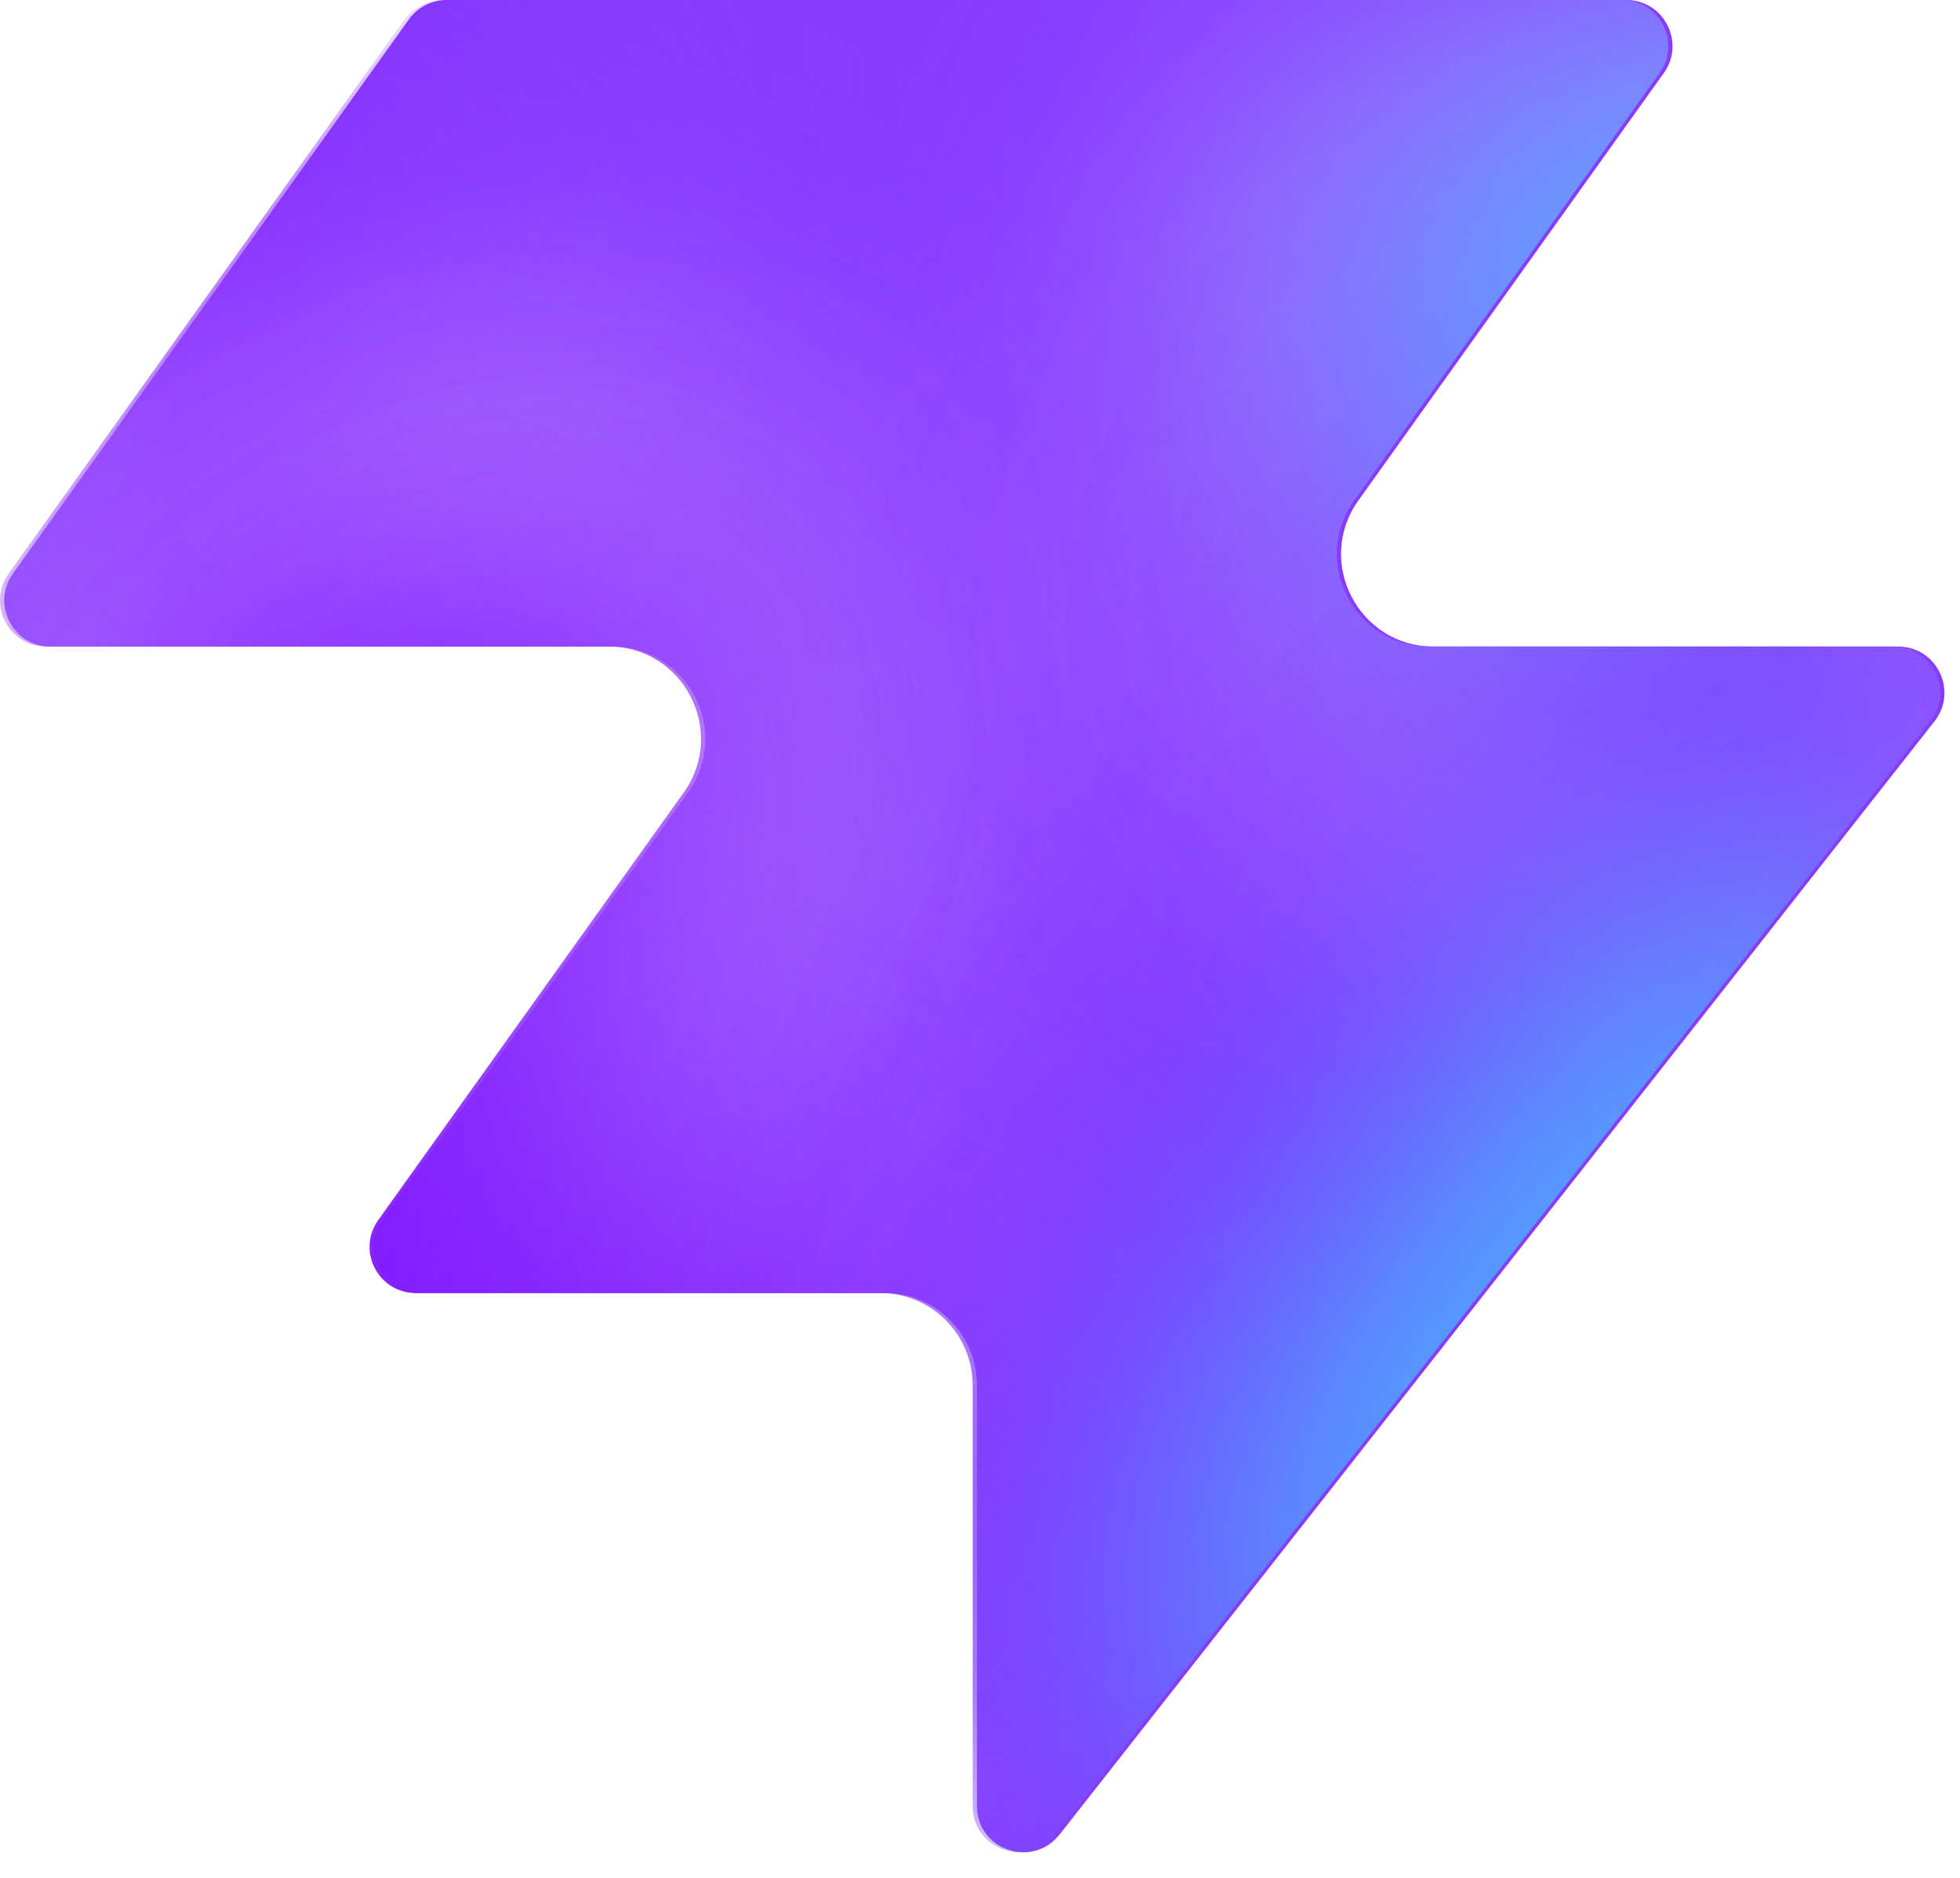
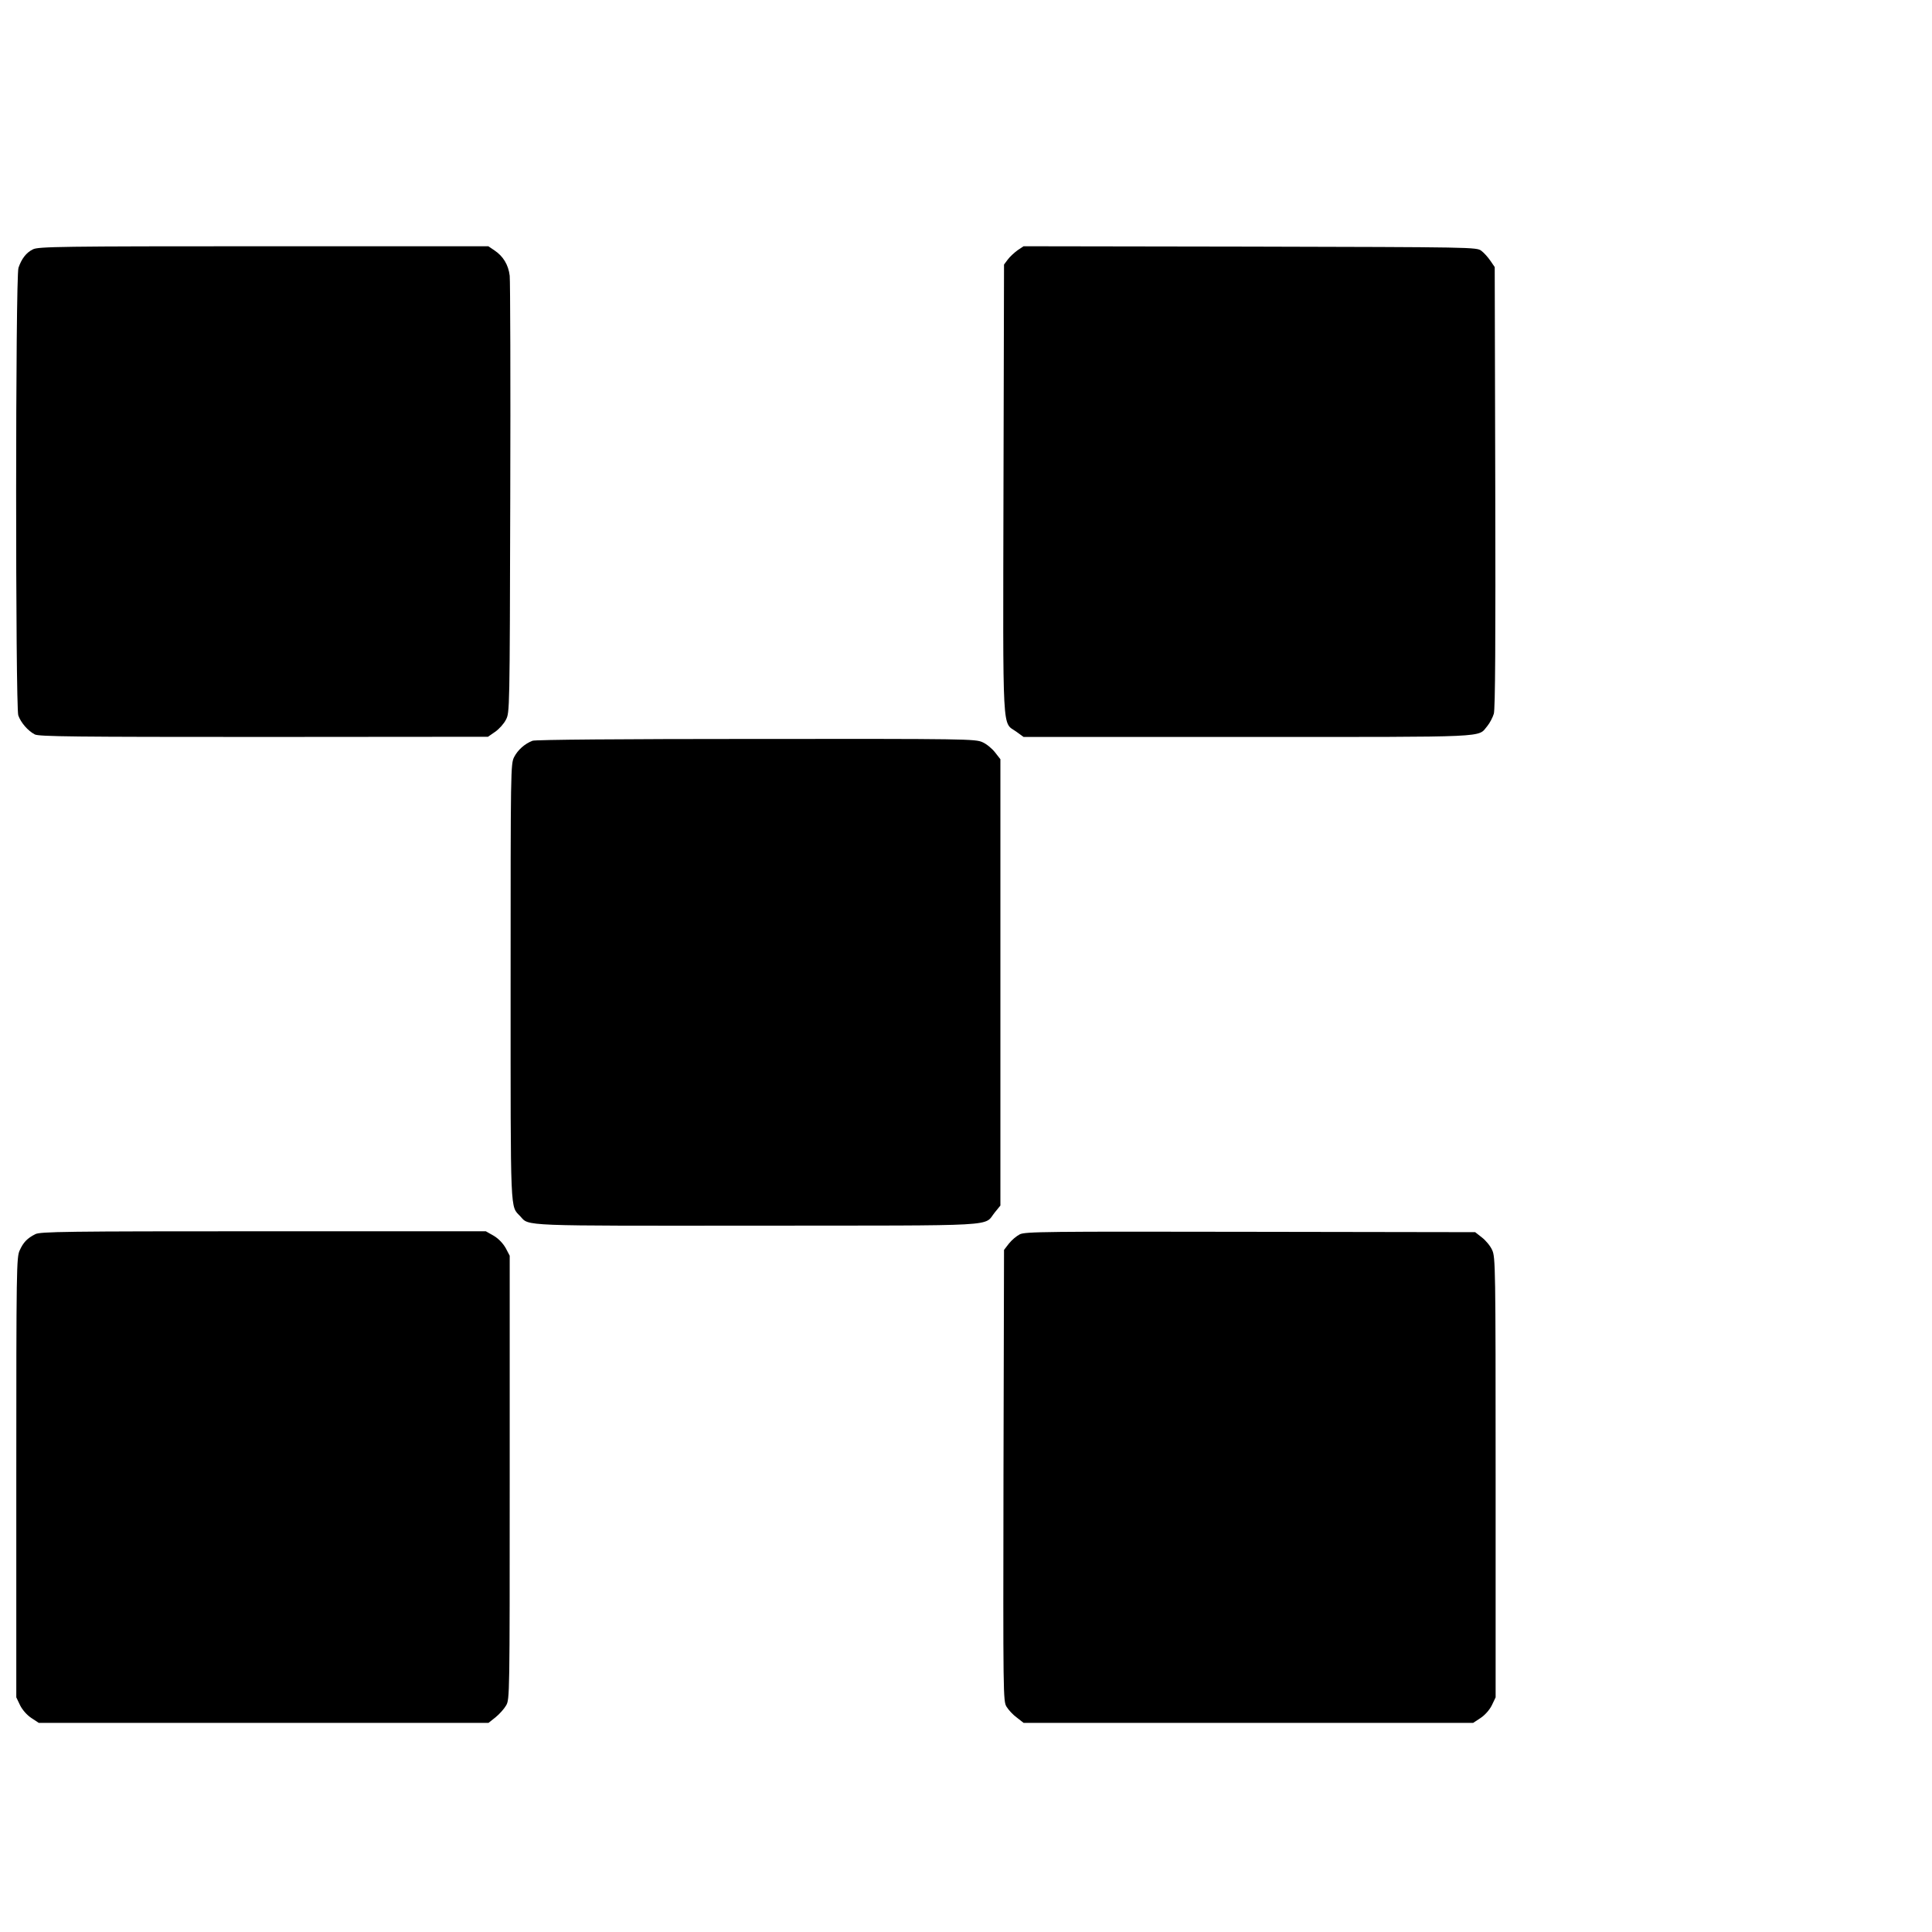
- <svg xmlns="http://www.w3.org/2000/svg" width="48" height="46" fill="none" viewBox="0 0 48 46">
-   <path fill="#863bff" d="M25.946 44.938c-.664.845-2.021.375-2.021-.698V33.937a2.26 2.26 0 0 0-2.262-2.262H10.287c-.92 0-1.456-1.04-.92-1.788l7.48-10.471c1.07-1.497 0-3.578-1.842-3.578H1.237c-.92 0-1.456-1.04-.92-1.788L10.013.474c.214-.297.556-.474.92-.474h28.894c.92 0 1.456 1.04.92 1.788l-7.48 10.471c-1.07 1.498 0 3.579 1.842 3.579h11.377c.943 0 1.473 1.088.89 1.83L25.947 44.94z" style="fill:#863bff;fill:color(display-p3 .525 .23 1);fill-opacity:1" />
-   <mask id="a" width="48" height="46" x="0" y="0" maskUnits="userSpaceOnUse" style="mask-type:alpha">
-     <path fill="#000" d="M25.842 44.938c-.664.844-2.021.375-2.021-.698V33.937a2.26 2.26 0 0 0-2.262-2.262H10.183c-.92 0-1.456-1.04-.92-1.788l7.48-10.471c1.07-1.498 0-3.579-1.842-3.579H1.133c-.92 0-1.456-1.04-.92-1.787L9.91.473c.214-.297.556-.474.92-.474h28.894c.92 0 1.456 1.04.92 1.788l-7.48 10.471c-1.07 1.498 0 3.578 1.842 3.578h11.377c.943 0 1.473 1.088.89 1.832L25.843 44.94z" style="fill:#000;fill-opacity:1" />
-   </mask>
-   <g mask="url(#a)">
-     <g filter="url(#b)">
-       <ellipse cx="5.508" cy="14.704" fill="#ede6ff" rx="5.508" ry="14.704" style="fill:#ede6ff;fill:color(display-p3 .927 .903 1);fill-opacity:1" transform="matrix(.00324 1 1 -.00324 -4.47 31.516)" />
-     </g>
-     <g filter="url(#c)">
-       <ellipse cx="10.399" cy="29.851" fill="#ede6ff" rx="10.399" ry="29.851" style="fill:#ede6ff;fill:color(display-p3 .927 .903 1);fill-opacity:1" transform="matrix(.00324 1 1 -.00324 -39.328 7.883)" />
-     </g>
-     <g filter="url(#d)">
-       <ellipse cx="5.508" cy="30.487" fill="#7e14ff" rx="5.508" ry="30.487" style="fill:#7e14ff;fill:color(display-p3 .492 .077 1);fill-opacity:1" transform="rotate(89.814 -25.913 -14.639)scale(1 -1)" />
-     </g>
-     <g filter="url(#e)">
-       <ellipse cx="5.508" cy="30.599" fill="#7e14ff" rx="5.508" ry="30.599" style="fill:#7e14ff;fill:color(display-p3 .492 .077 1);fill-opacity:1" transform="rotate(89.814 -32.644 -3.334)scale(1 -1)" />
-     </g>
-     <g filter="url(#f)">
-       <ellipse cx="5.508" cy="30.599" fill="#7e14ff" rx="5.508" ry="30.599" style="fill:#7e14ff;fill:color(display-p3 .492 .077 1);fill-opacity:1" transform="matrix(.00324 1 1 -.00324 -34.34 30.47)" />
-     </g>
-     <g filter="url(#g)">
-       <ellipse cx="14.072" cy="22.078" fill="#ede6ff" rx="14.072" ry="22.078" style="fill:#ede6ff;fill:color(display-p3 .927 .903 1);fill-opacity:1" transform="rotate(93.35 24.506 48.493)scale(-1 1)" />
-     </g>
-     <g filter="url(#h)">
-       <ellipse cx="3.47" cy="21.501" fill="#7e14ff" rx="3.47" ry="21.501" style="fill:#7e14ff;fill:color(display-p3 .492 .077 1);fill-opacity:1" transform="rotate(89.009 28.708 47.59)scale(-1 1)" />
-     </g>
-     <g filter="url(#i)">
-       <ellipse cx="3.47" cy="21.501" fill="#7e14ff" rx="3.47" ry="21.501" style="fill:#7e14ff;fill:color(display-p3 .492 .077 1);fill-opacity:1" transform="rotate(89.009 28.708 47.59)scale(-1 1)" />
-     </g>
-     <g filter="url(#j)">
-       <ellipse cx=".387" cy="8.972" fill="#7e14ff" rx="4.407" ry="29.108" style="fill:#7e14ff;fill:color(display-p3 .492 .077 1);fill-opacity:1" transform="rotate(39.51 .387 8.972)" />
-     </g>
-     <g filter="url(#k)">
-       <ellipse cx="47.523" cy="-6.092" fill="#7e14ff" rx="4.407" ry="29.108" style="fill:#7e14ff;fill:color(display-p3 .492 .077 1);fill-opacity:1" transform="rotate(37.892 47.523 -6.092)" />
-     </g>
-     <g filter="url(#l)">
-       <ellipse cx="41.412" cy="6.333" fill="#47bfff" rx="5.971" ry="9.665" style="fill:#47bfff;fill:color(display-p3 .28 .748 1);fill-opacity:1" transform="rotate(37.892 41.412 6.333)" />
-     </g>
-     <g filter="url(#m)">
-       <ellipse cx="-1.879" cy="38.332" fill="#7e14ff" rx="4.407" ry="29.108" style="fill:#7e14ff;fill:color(display-p3 .492 .077 1);fill-opacity:1" transform="rotate(37.892 -1.88 38.332)" />
-     </g>
-     <g filter="url(#n)">
-       <ellipse cx="-1.879" cy="38.332" fill="#7e14ff" rx="4.407" ry="29.108" style="fill:#7e14ff;fill:color(display-p3 .492 .077 1);fill-opacity:1" transform="rotate(37.892 -1.88 38.332)" />
-     </g>
-     <g filter="url(#o)">
-       <ellipse cx="35.651" cy="29.907" fill="#7e14ff" rx="4.407" ry="29.108" style="fill:#7e14ff;fill:color(display-p3 .492 .077 1);fill-opacity:1" transform="rotate(37.892 35.651 29.907)" />
-     </g>
-     <g filter="url(#p)">
-       <ellipse cx="38.418" cy="32.4" fill="#47bfff" rx="5.971" ry="15.297" style="fill:#47bfff;fill:color(display-p3 .28 .748 1);fill-opacity:1" transform="rotate(37.892 38.418 32.4)" />
-     </g>
+ <svg xmlns="http://www.w3.org/2000/svg" version="1.0" width="1067pt" height="1067pt" viewBox="0 0 1067 1067" preserveAspectRatio="xMidYMid meet">
+   <g transform="translate(0,1067) scale(0.1,-0.1)" fill="#000000" stroke="none">
+     <path d="M182 9293 c-37 -18 -63 -52 -80 -102 -17 -48 -17 -2423 -1 -2472 14 -40 53 -85 91 -105 23 -12 218 -14 1265 -14 l1238 1 39 27 c22 15 49 45 60 67 21 40 21 45 24 1220 2 649 0 1203 -3 1232 -7 60 -36 108 -84 140 l-34 23 -1241 0 c-1123 0 -1244 -2 -1274 -17z" />
+     <path d="M5620 9288 c-18 -13 -43 -36 -54 -51 l-21 -28 -3 -1240 c-3 -1391 -8 -1283 71 -1340 l40 -29 1239 0 c1359 0 1267 -4 1322 60 14 17 30 48 36 68 8 26 10 407 8 1252 l-3 1215 -24 35 c-13 19 -35 44 -50 55 -26 20 -44 20 -1277 23 l-1251 2 -33 -22z" />
+     <path d="M2941 6579 c-44 -17 -81 -51 -101 -89 -20 -38 -20 -64 -20 -1245 0 -1313 -3 -1231 54 -1293 49 -54 -8 -52 1310 -51 1366 1 1246 -6 1310 73 l31 38 0 1232 0 1233 -29 37 c-16 21 -47 47 -70 57 -39 18 -90 19 -1251 18 -734 0 -1219 -4 -1234 -10z" />
+     <path d="M195 3854 c-45 -23 -66 -45 -86 -89 -18 -38 -19 -97 -19 -1254 l0 -1215 21 -44 c13 -26 38 -54 62 -70 l41 -27 1242 0 1242 0 39 31 c21 17 47 46 58 65 20 34 20 52 20 1259 l0 1225 -22 42 c-15 26 -39 52 -66 68 l-44 25 -1229 0 c-1095 0 -1232 -2 -1259 -16z" />
+     <path d="M5632 3853 c-18 -9 -45 -32 -60 -51 l-27 -35 -3 -1246 c-2 -1213 -2 -1247 17 -1277 11 -18 36 -45 57 -60 l37 -29 1242 0 1241 0 41 27 c24 16 49 44 62 70 l21 44 0 1215 c0 1164 -1 1216 -19 1255 -10 23 -36 54 -57 70 l-37 29 -1241 2 c-1134 2 -1244 1 -1274 -14z" />
  </g>
-   <defs>
-     <filter id="b" width="60.045" height="41.654" x="-19.77" y="16.149" color-interpolation-filters="sRGB" filterUnits="userSpaceOnUse">
-       <feFlood flood-opacity="0" result="BackgroundImageFix" />
-       <feBlend in="SourceGraphic" in2="BackgroundImageFix" result="shape" />
-       <feGaussianBlur result="effect1_foregroundBlur_2002_17158" stdDeviation="7.659" />
-     </filter>
-     <filter id="c" width="90.34" height="51.437" x="-54.613" y="-7.533" color-interpolation-filters="sRGB" filterUnits="userSpaceOnUse">
-       <feFlood flood-opacity="0" result="BackgroundImageFix" />
-       <feBlend in="SourceGraphic" in2="BackgroundImageFix" result="shape" />
-       <feGaussianBlur result="effect1_foregroundBlur_2002_17158" stdDeviation="7.659" />
-     </filter>
-     <filter id="d" width="79.355" height="29.4" x="-49.64" y="2.03" color-interpolation-filters="sRGB" filterUnits="userSpaceOnUse">
-       <feFlood flood-opacity="0" result="BackgroundImageFix" />
-       <feBlend in="SourceGraphic" in2="BackgroundImageFix" result="shape" />
-       <feGaussianBlur result="effect1_foregroundBlur_2002_17158" stdDeviation="4.596" />
-     </filter>
-     <filter id="e" width="79.579" height="29.4" x="-45.045" y="20.029" color-interpolation-filters="sRGB" filterUnits="userSpaceOnUse">
-       <feFlood flood-opacity="0" result="BackgroundImageFix" />
-       <feBlend in="SourceGraphic" in2="BackgroundImageFix" result="shape" />
-       <feGaussianBlur result="effect1_foregroundBlur_2002_17158" stdDeviation="4.596" />
-     </filter>
-     <filter id="f" width="79.579" height="29.4" x="-43.513" y="21.178" color-interpolation-filters="sRGB" filterUnits="userSpaceOnUse">
-       <feFlood flood-opacity="0" result="BackgroundImageFix" />
-       <feBlend in="SourceGraphic" in2="BackgroundImageFix" result="shape" />
-       <feGaussianBlur result="effect1_foregroundBlur_2002_17158" stdDeviation="4.596" />
-     </filter>
-     <filter id="g" width="74.749" height="58.852" x="15.756" y="-17.901" color-interpolation-filters="sRGB" filterUnits="userSpaceOnUse">
-       <feFlood flood-opacity="0" result="BackgroundImageFix" />
-       <feBlend in="SourceGraphic" in2="BackgroundImageFix" result="shape" />
-       <feGaussianBlur result="effect1_foregroundBlur_2002_17158" stdDeviation="7.659" />
-     </filter>
-     <filter id="h" width="61.377" height="25.362" x="23.548" y="2.284" color-interpolation-filters="sRGB" filterUnits="userSpaceOnUse">
-       <feFlood flood-opacity="0" result="BackgroundImageFix" />
-       <feBlend in="SourceGraphic" in2="BackgroundImageFix" result="shape" />
-       <feGaussianBlur result="effect1_foregroundBlur_2002_17158" stdDeviation="4.596" />
-     </filter>
-     <filter id="i" width="61.377" height="25.362" x="23.548" y="2.284" color-interpolation-filters="sRGB" filterUnits="userSpaceOnUse">
-       <feFlood flood-opacity="0" result="BackgroundImageFix" />
-       <feBlend in="SourceGraphic" in2="BackgroundImageFix" result="shape" />
-       <feGaussianBlur result="effect1_foregroundBlur_2002_17158" stdDeviation="4.596" />
-     </filter>
-     <filter id="j" width="56.045" height="63.649" x="-27.636" y="-22.853" color-interpolation-filters="sRGB" filterUnits="userSpaceOnUse">
-       <feFlood flood-opacity="0" result="BackgroundImageFix" />
-       <feBlend in="SourceGraphic" in2="BackgroundImageFix" result="shape" />
-       <feGaussianBlur result="effect1_foregroundBlur_2002_17158" stdDeviation="4.596" />
-     </filter>
-     <filter id="k" width="54.814" height="64.646" x="20.116" y="-38.415" color-interpolation-filters="sRGB" filterUnits="userSpaceOnUse">
-       <feFlood flood-opacity="0" result="BackgroundImageFix" />
-       <feBlend in="SourceGraphic" in2="BackgroundImageFix" result="shape" />
-       <feGaussianBlur result="effect1_foregroundBlur_2002_17158" stdDeviation="4.596" />
-     </filter>
-     <filter id="l" width="33.541" height="35.313" x="24.641" y="-11.323" color-interpolation-filters="sRGB" filterUnits="userSpaceOnUse">
-       <feFlood flood-opacity="0" result="BackgroundImageFix" />
-       <feBlend in="SourceGraphic" in2="BackgroundImageFix" result="shape" />
-       <feGaussianBlur result="effect1_foregroundBlur_2002_17158" stdDeviation="4.596" />
-     </filter>
-     <filter id="m" width="54.814" height="64.646" x="-29.286" y="6.009" color-interpolation-filters="sRGB" filterUnits="userSpaceOnUse">
-       <feFlood flood-opacity="0" result="BackgroundImageFix" />
-       <feBlend in="SourceGraphic" in2="BackgroundImageFix" result="shape" />
-       <feGaussianBlur result="effect1_foregroundBlur_2002_17158" stdDeviation="4.596" />
-     </filter>
-     <filter id="n" width="54.814" height="64.646" x="-29.286" y="6.009" color-interpolation-filters="sRGB" filterUnits="userSpaceOnUse">
-       <feFlood flood-opacity="0" result="BackgroundImageFix" />
-       <feBlend in="SourceGraphic" in2="BackgroundImageFix" result="shape" />
-       <feGaussianBlur result="effect1_foregroundBlur_2002_17158" stdDeviation="4.596" />
-     </filter>
-     <filter id="o" width="54.814" height="64.646" x="8.244" y="-2.416" color-interpolation-filters="sRGB" filterUnits="userSpaceOnUse">
-       <feFlood flood-opacity="0" result="BackgroundImageFix" />
-       <feBlend in="SourceGraphic" in2="BackgroundImageFix" result="shape" />
-       <feGaussianBlur result="effect1_foregroundBlur_2002_17158" stdDeviation="4.596" />
-     </filter>
-     <filter id="p" width="39.409" height="43.623" x="18.713" y="10.588" color-interpolation-filters="sRGB" filterUnits="userSpaceOnUse">
-       <feFlood flood-opacity="0" result="BackgroundImageFix" />
-       <feBlend in="SourceGraphic" in2="BackgroundImageFix" result="shape" />
-       <feGaussianBlur result="effect1_foregroundBlur_2002_17158" stdDeviation="4.596" />
-     </filter>
-   </defs>
</svg>
